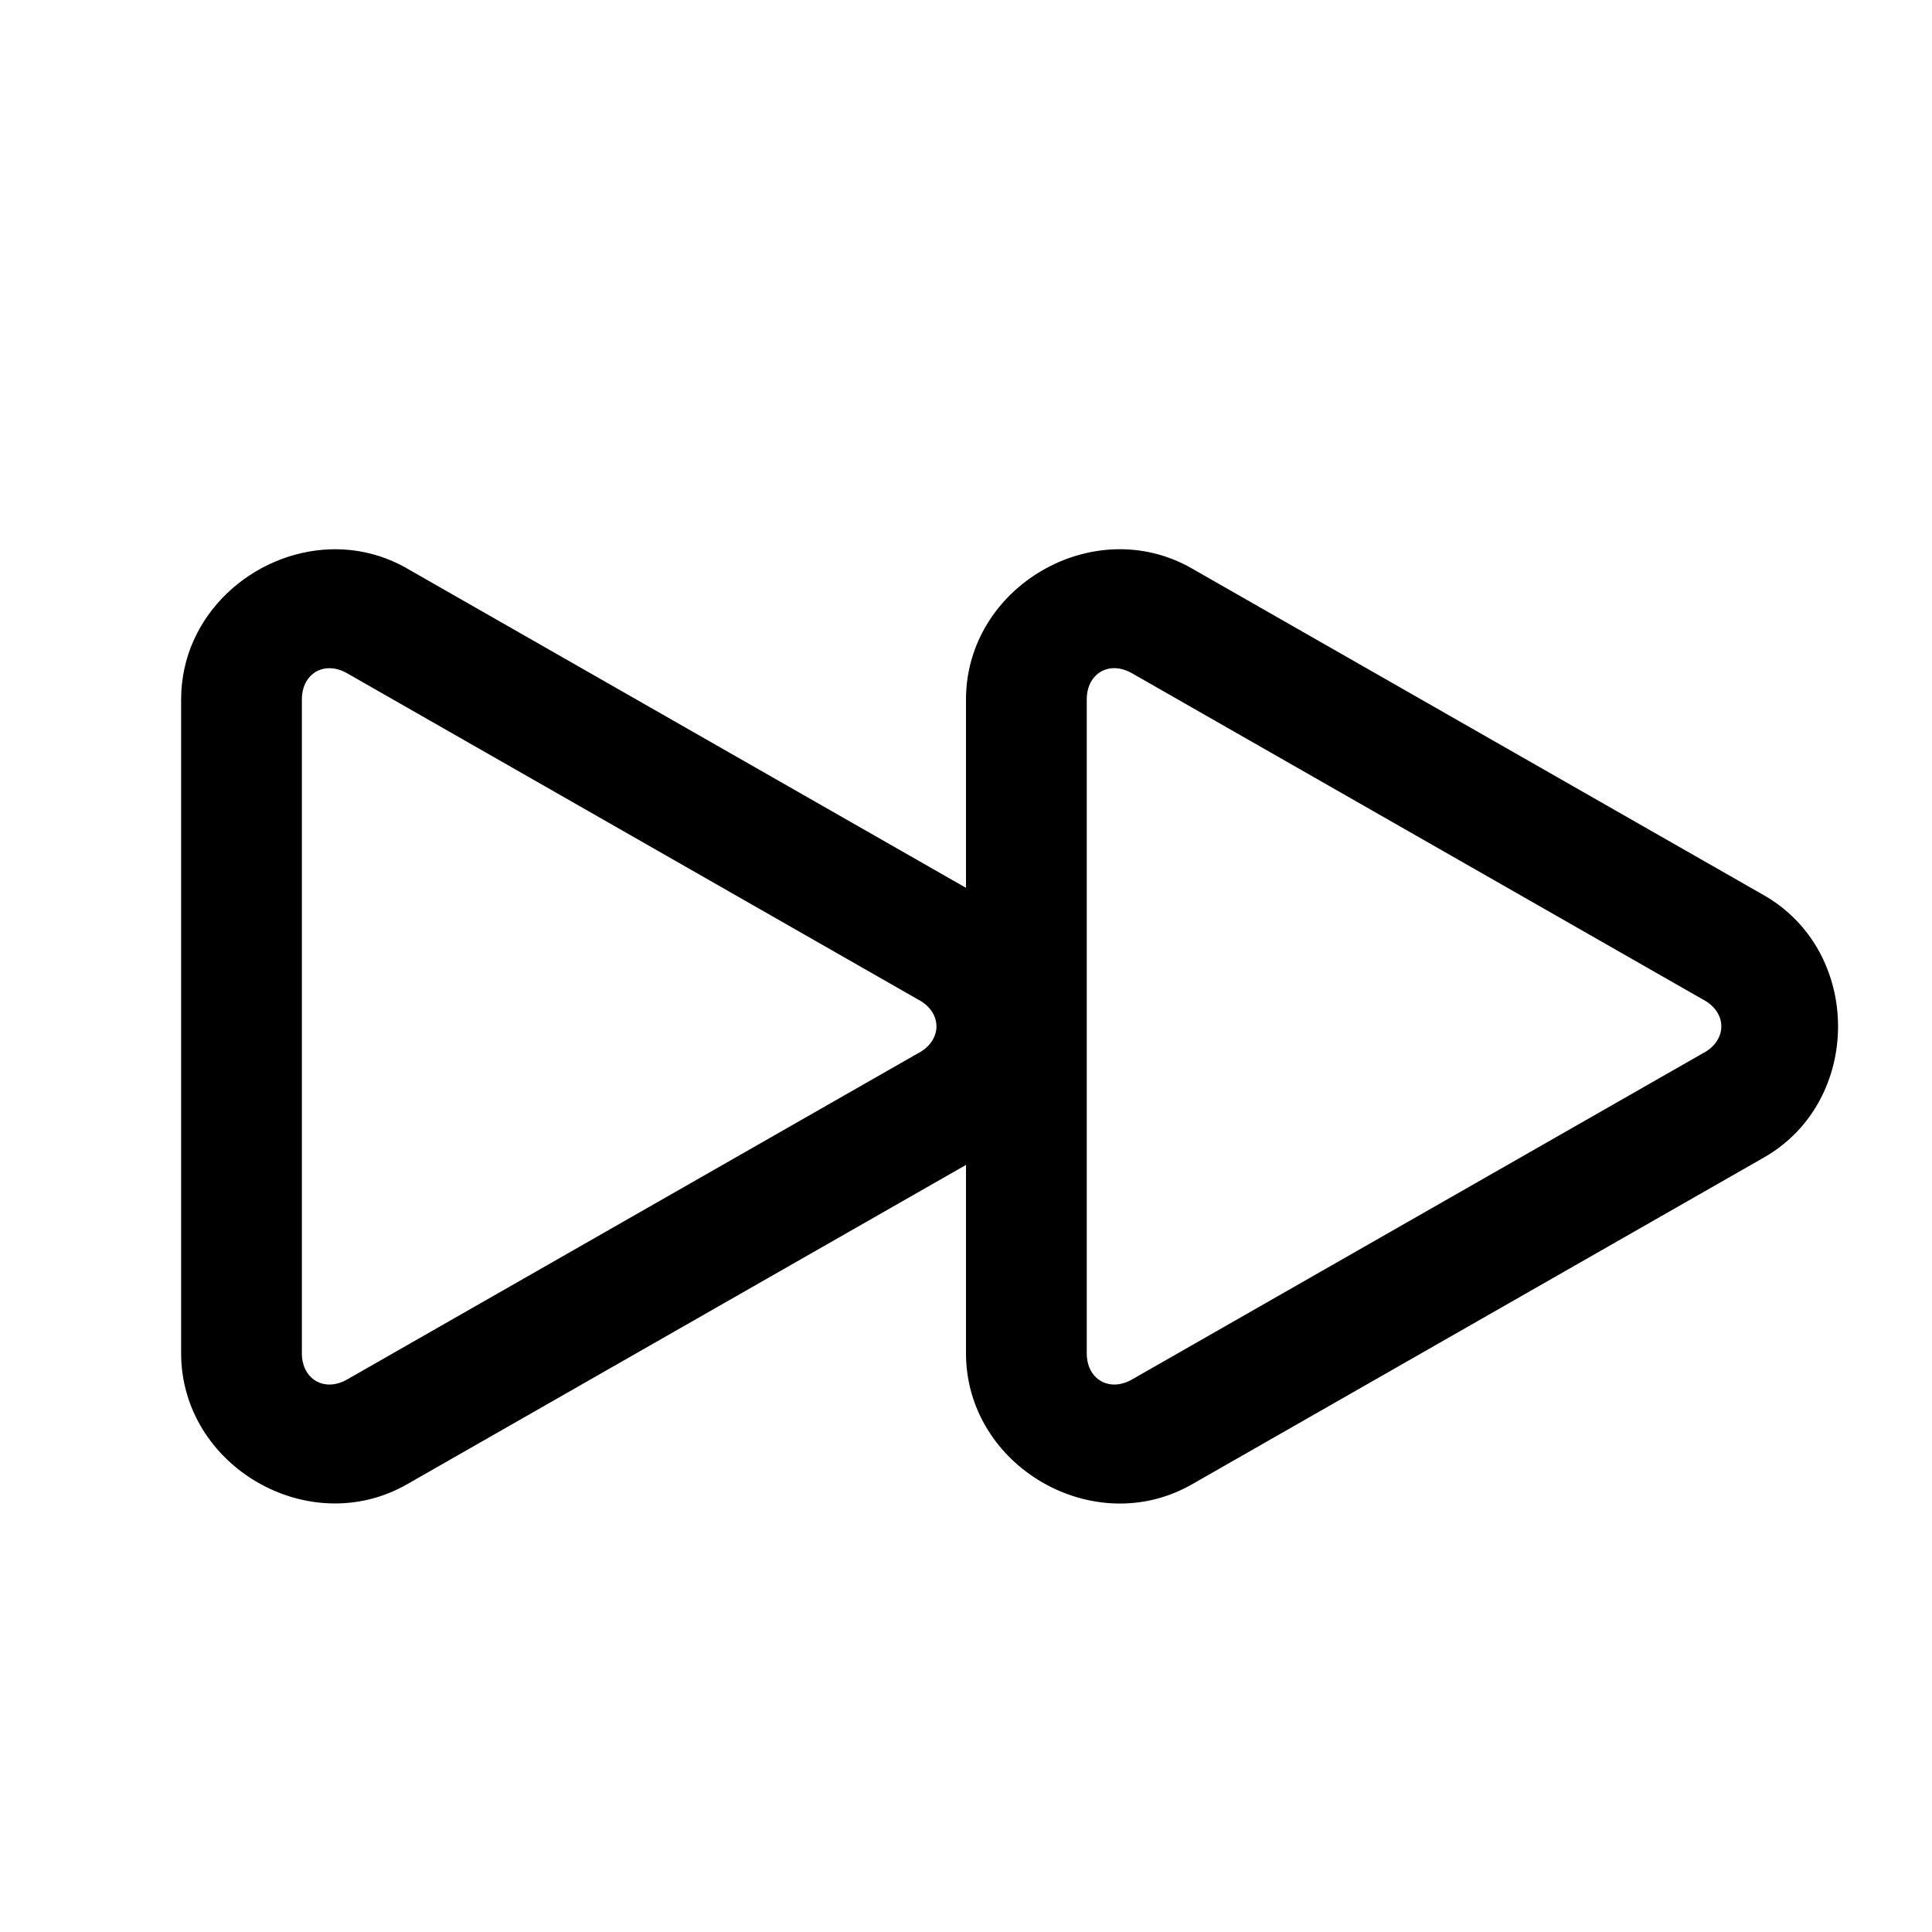
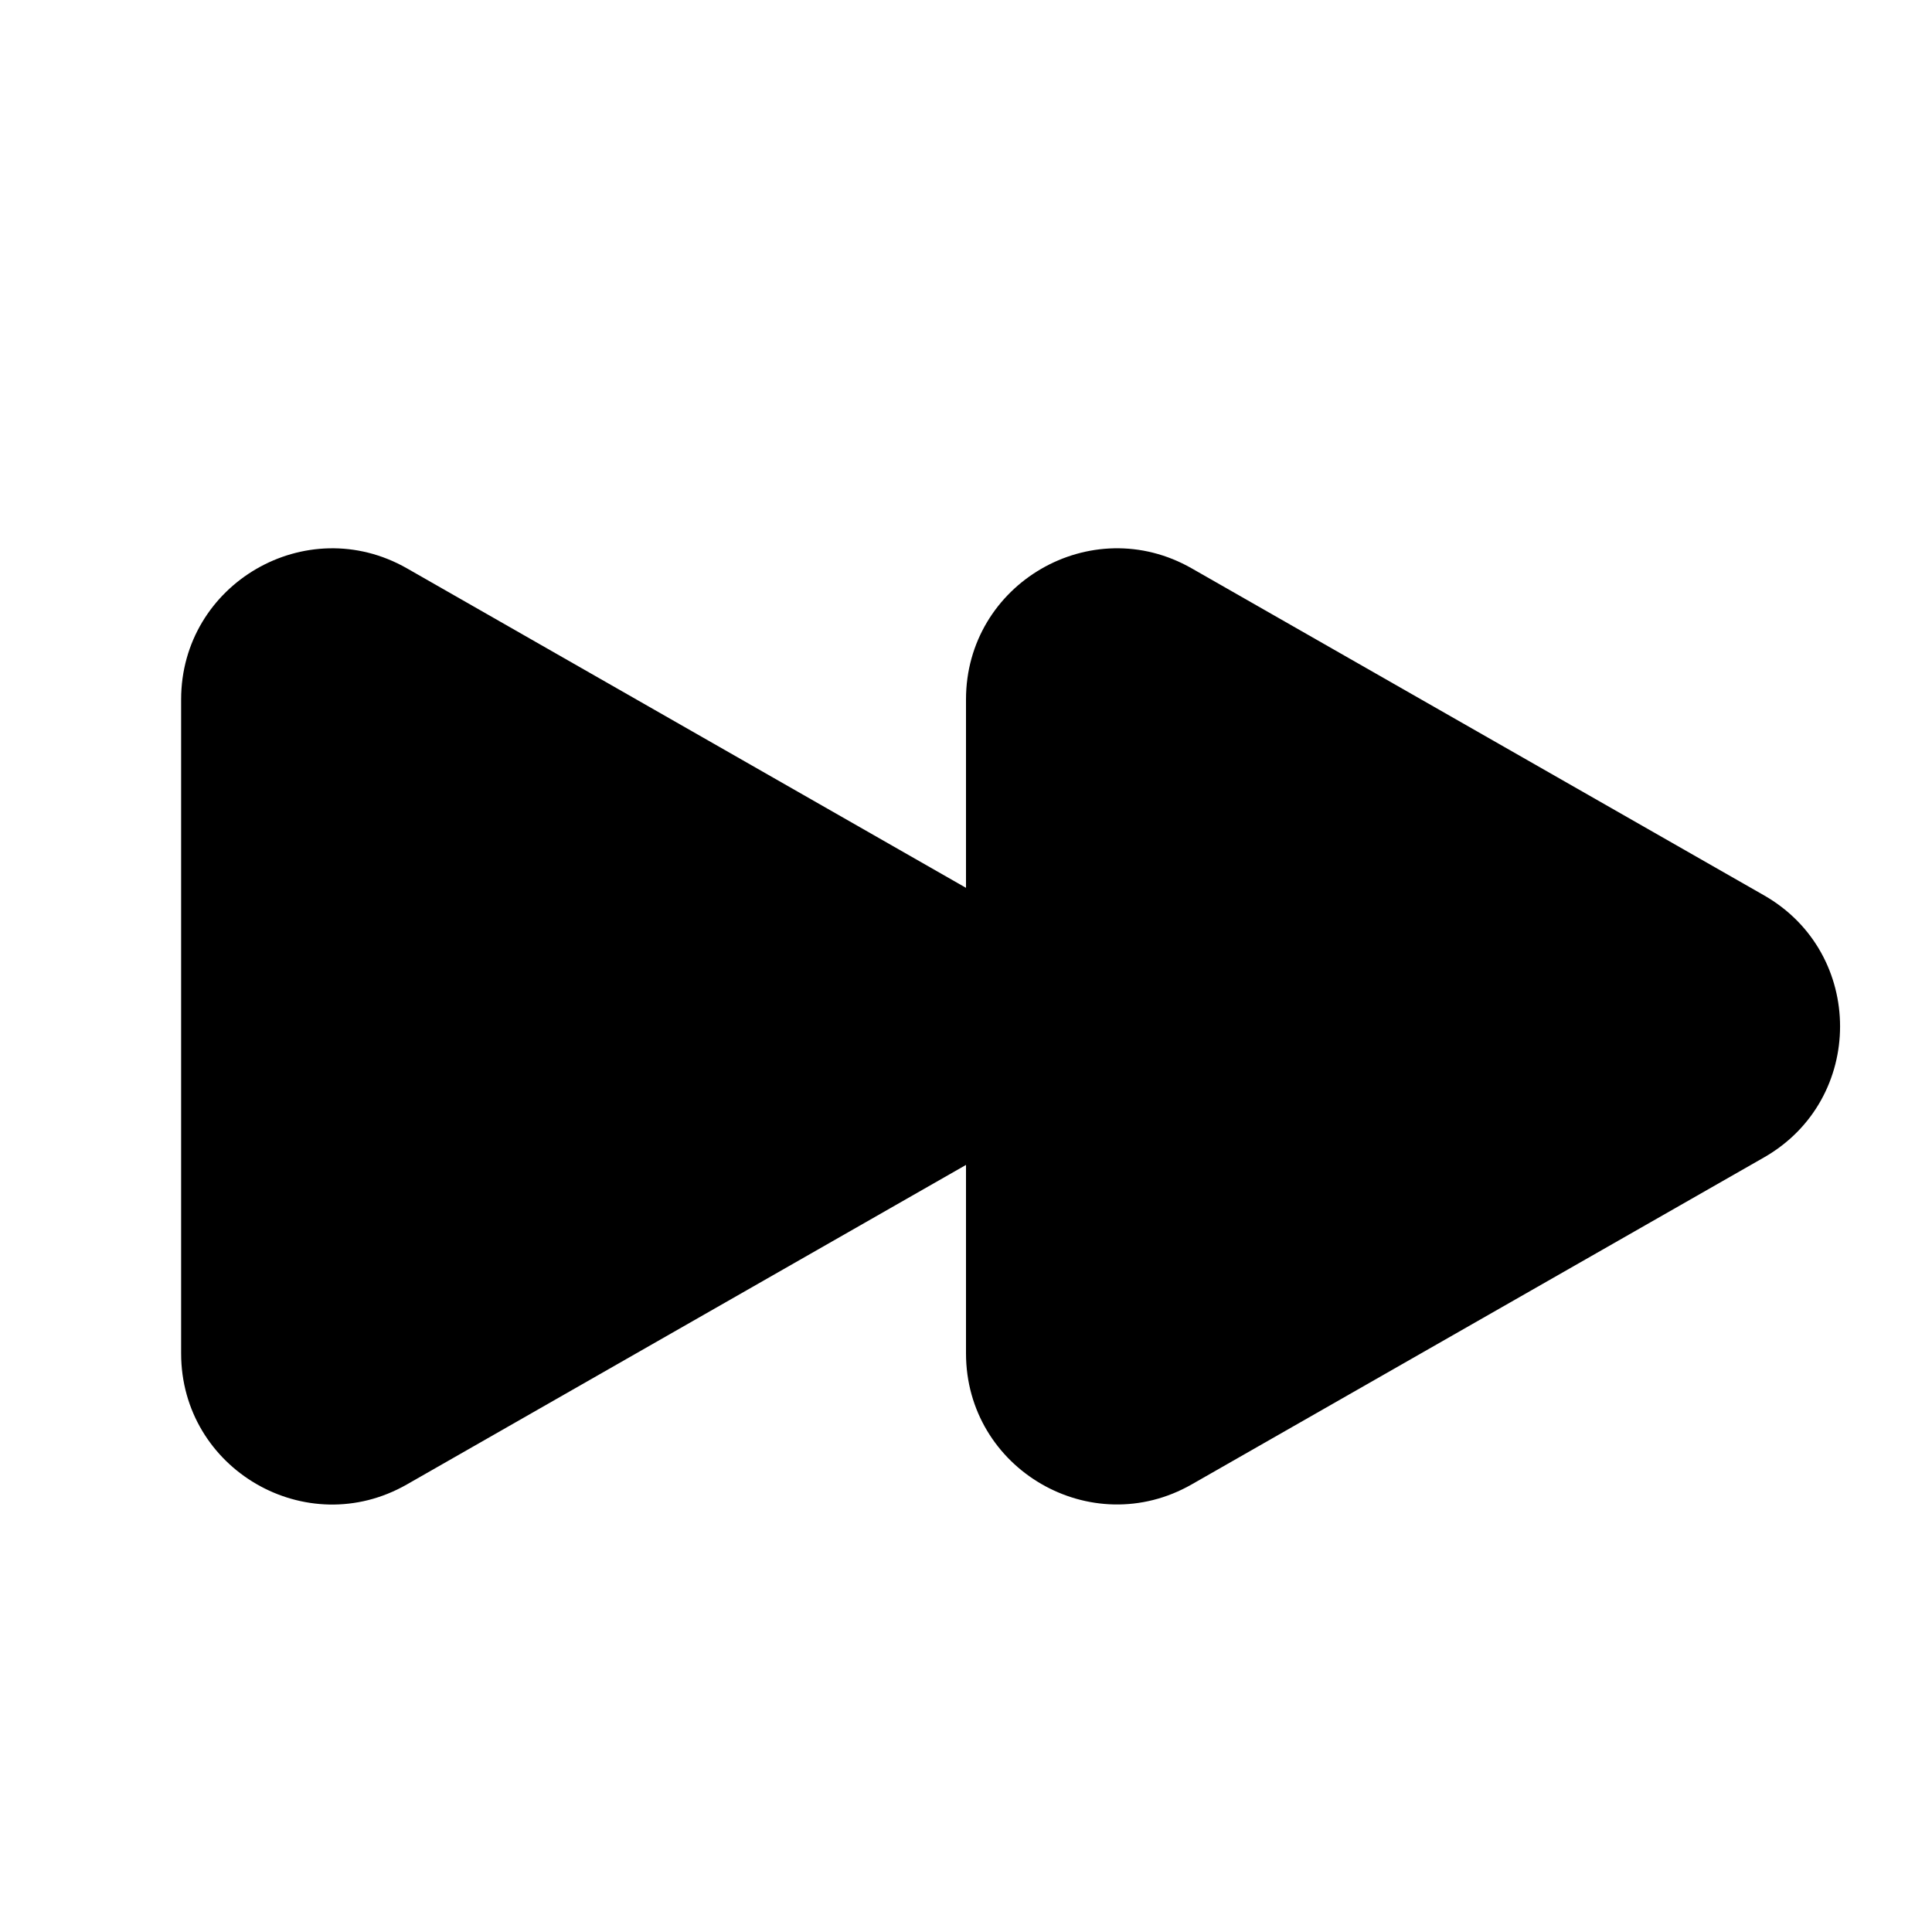
- <svg xmlns="http://www.w3.org/2000/svg" width="24" height="24" viewBox="0 0 24 24" version="1.1" id="svg1">
-   <defs id="defs1" />
-   <path style="baseline-shift:baseline;display:inline;overflow:visible;vector-effect:none;fill:currentColor;stroke-linecap:round;stroke-linejoin:round;enable-background:accumulate;stop-color:#000000;stop-opacity:1;opacity:1" d="M 4.104,6.824 C 3.143,6.855 2.25,7.637 2.25,8.689 v 8.121 c -1.712e-4,1.404 1.586,2.325 2.805,1.629 L 12,14.471 v 2.34 c -1.71e-4,1.404 1.586,2.325 2.805,1.629 l 7.107,-4.061 c 1.228,-0.701 1.228,-2.556 0,-3.258 L 14.805,7.061 C 13.586,6.363 12,7.286 12,8.689 V 11.029 L 5.055,7.061 C 4.75,6.886 4.424,6.814 4.104,6.824 Z m 0.207,1.539 7.107,4.061 a 0.75,0.75 0 0 0 0.002,0 c 0.284,0.162 0.284,0.49 0,0.652 a 0.75,0.75 0 0 0 -0.002,0 L 4.311,17.137 C 4.03,17.297 3.75,17.134 3.75,16.811 V 8.689 C 3.75,8.365 4.03,8.203 4.311,8.363 Z m 9.75,0 7.107,4.061 a 0.75,0.75 0 0 0 0.002,0 c 0.284,0.162 0.284,0.49 0,0.652 a 0.75,0.75 0 0 0 -0.002,0 l -7.107,4.061 C 13.78,17.297 13.5,17.134 13.5,16.811 V 8.689 c 0,-0.324 0.28,-0.487 0.561,-0.326 z" id="path1" />
+ <svg xmlns="http://www.w3.org/2000/svg" width="1em" height="1em" viewBox="0 0 24 24">
+   <path fill="currentColor" d="M5.055 7.06c-1.25-.713-2.805.19-2.805 1.63v8.122c0 1.44 1.555 2.343 2.805 1.628L12 14.471v2.34c0 1.44 1.555 2.343 2.805 1.628l7.108-4.061c1.26-.72 1.26-2.536 0-3.256l-7.108-4.061C13.555 6.346 12 7.249 12 8.689v2.34z" />
</svg>
